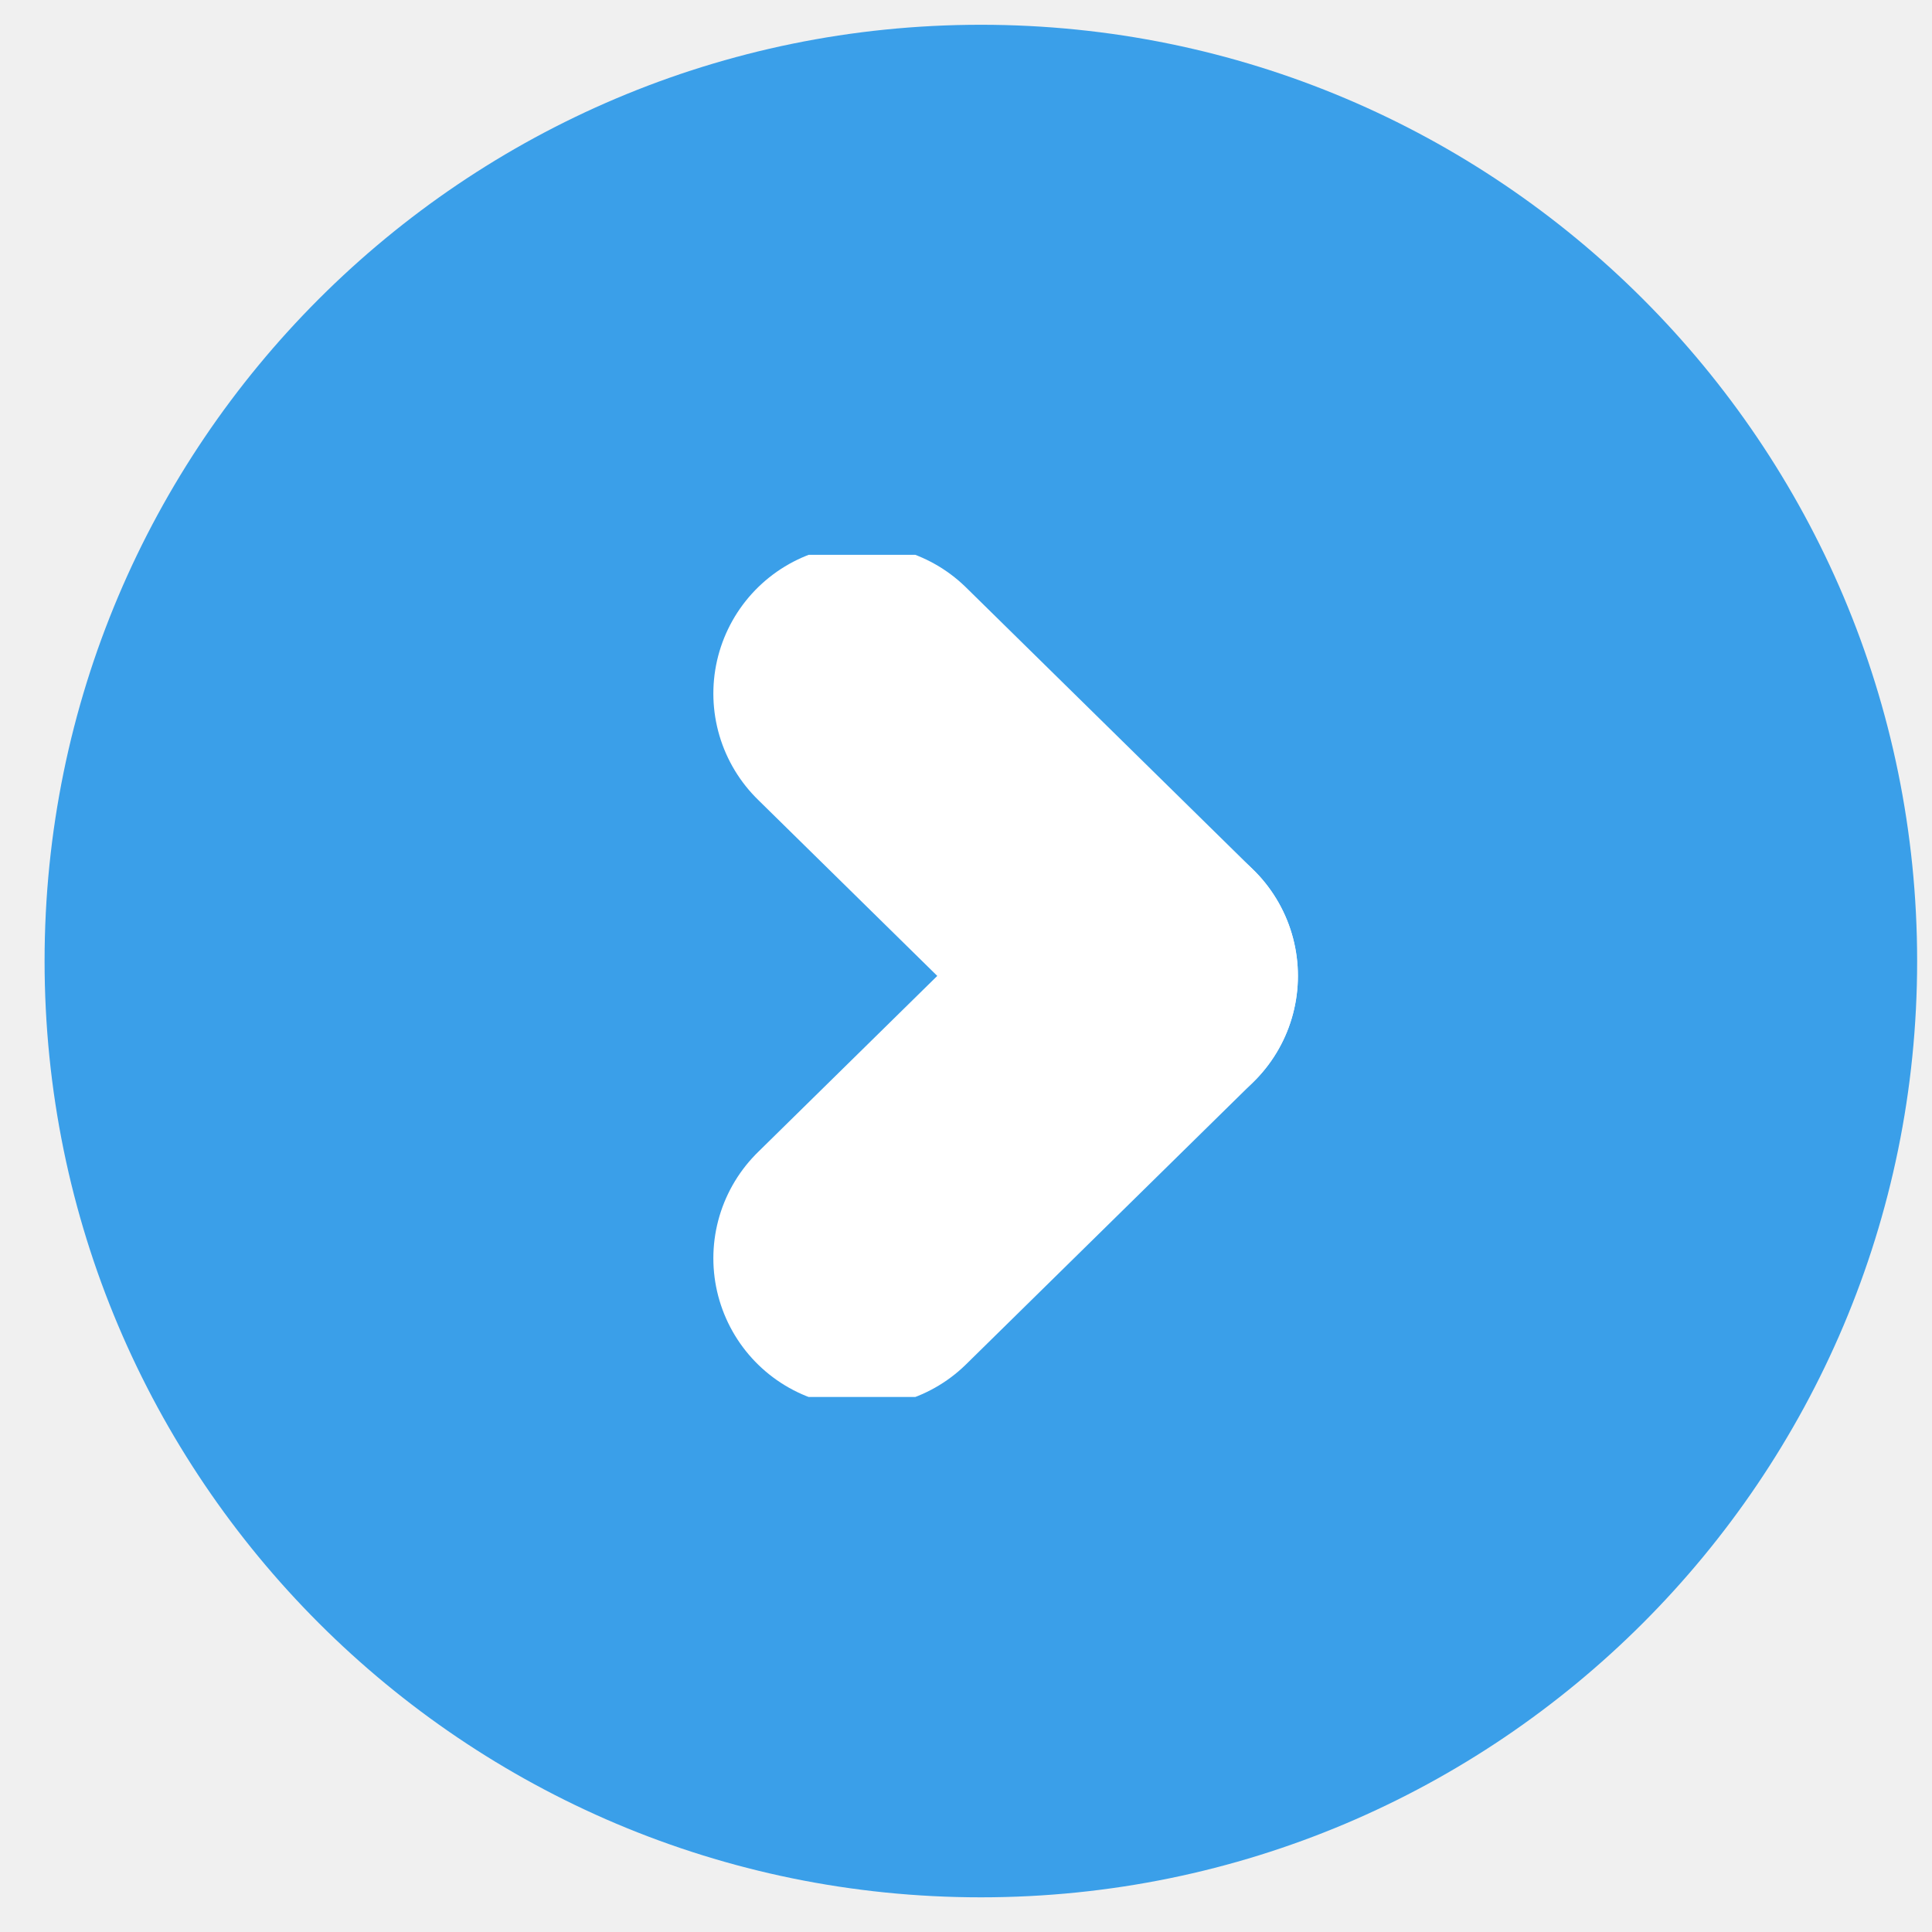
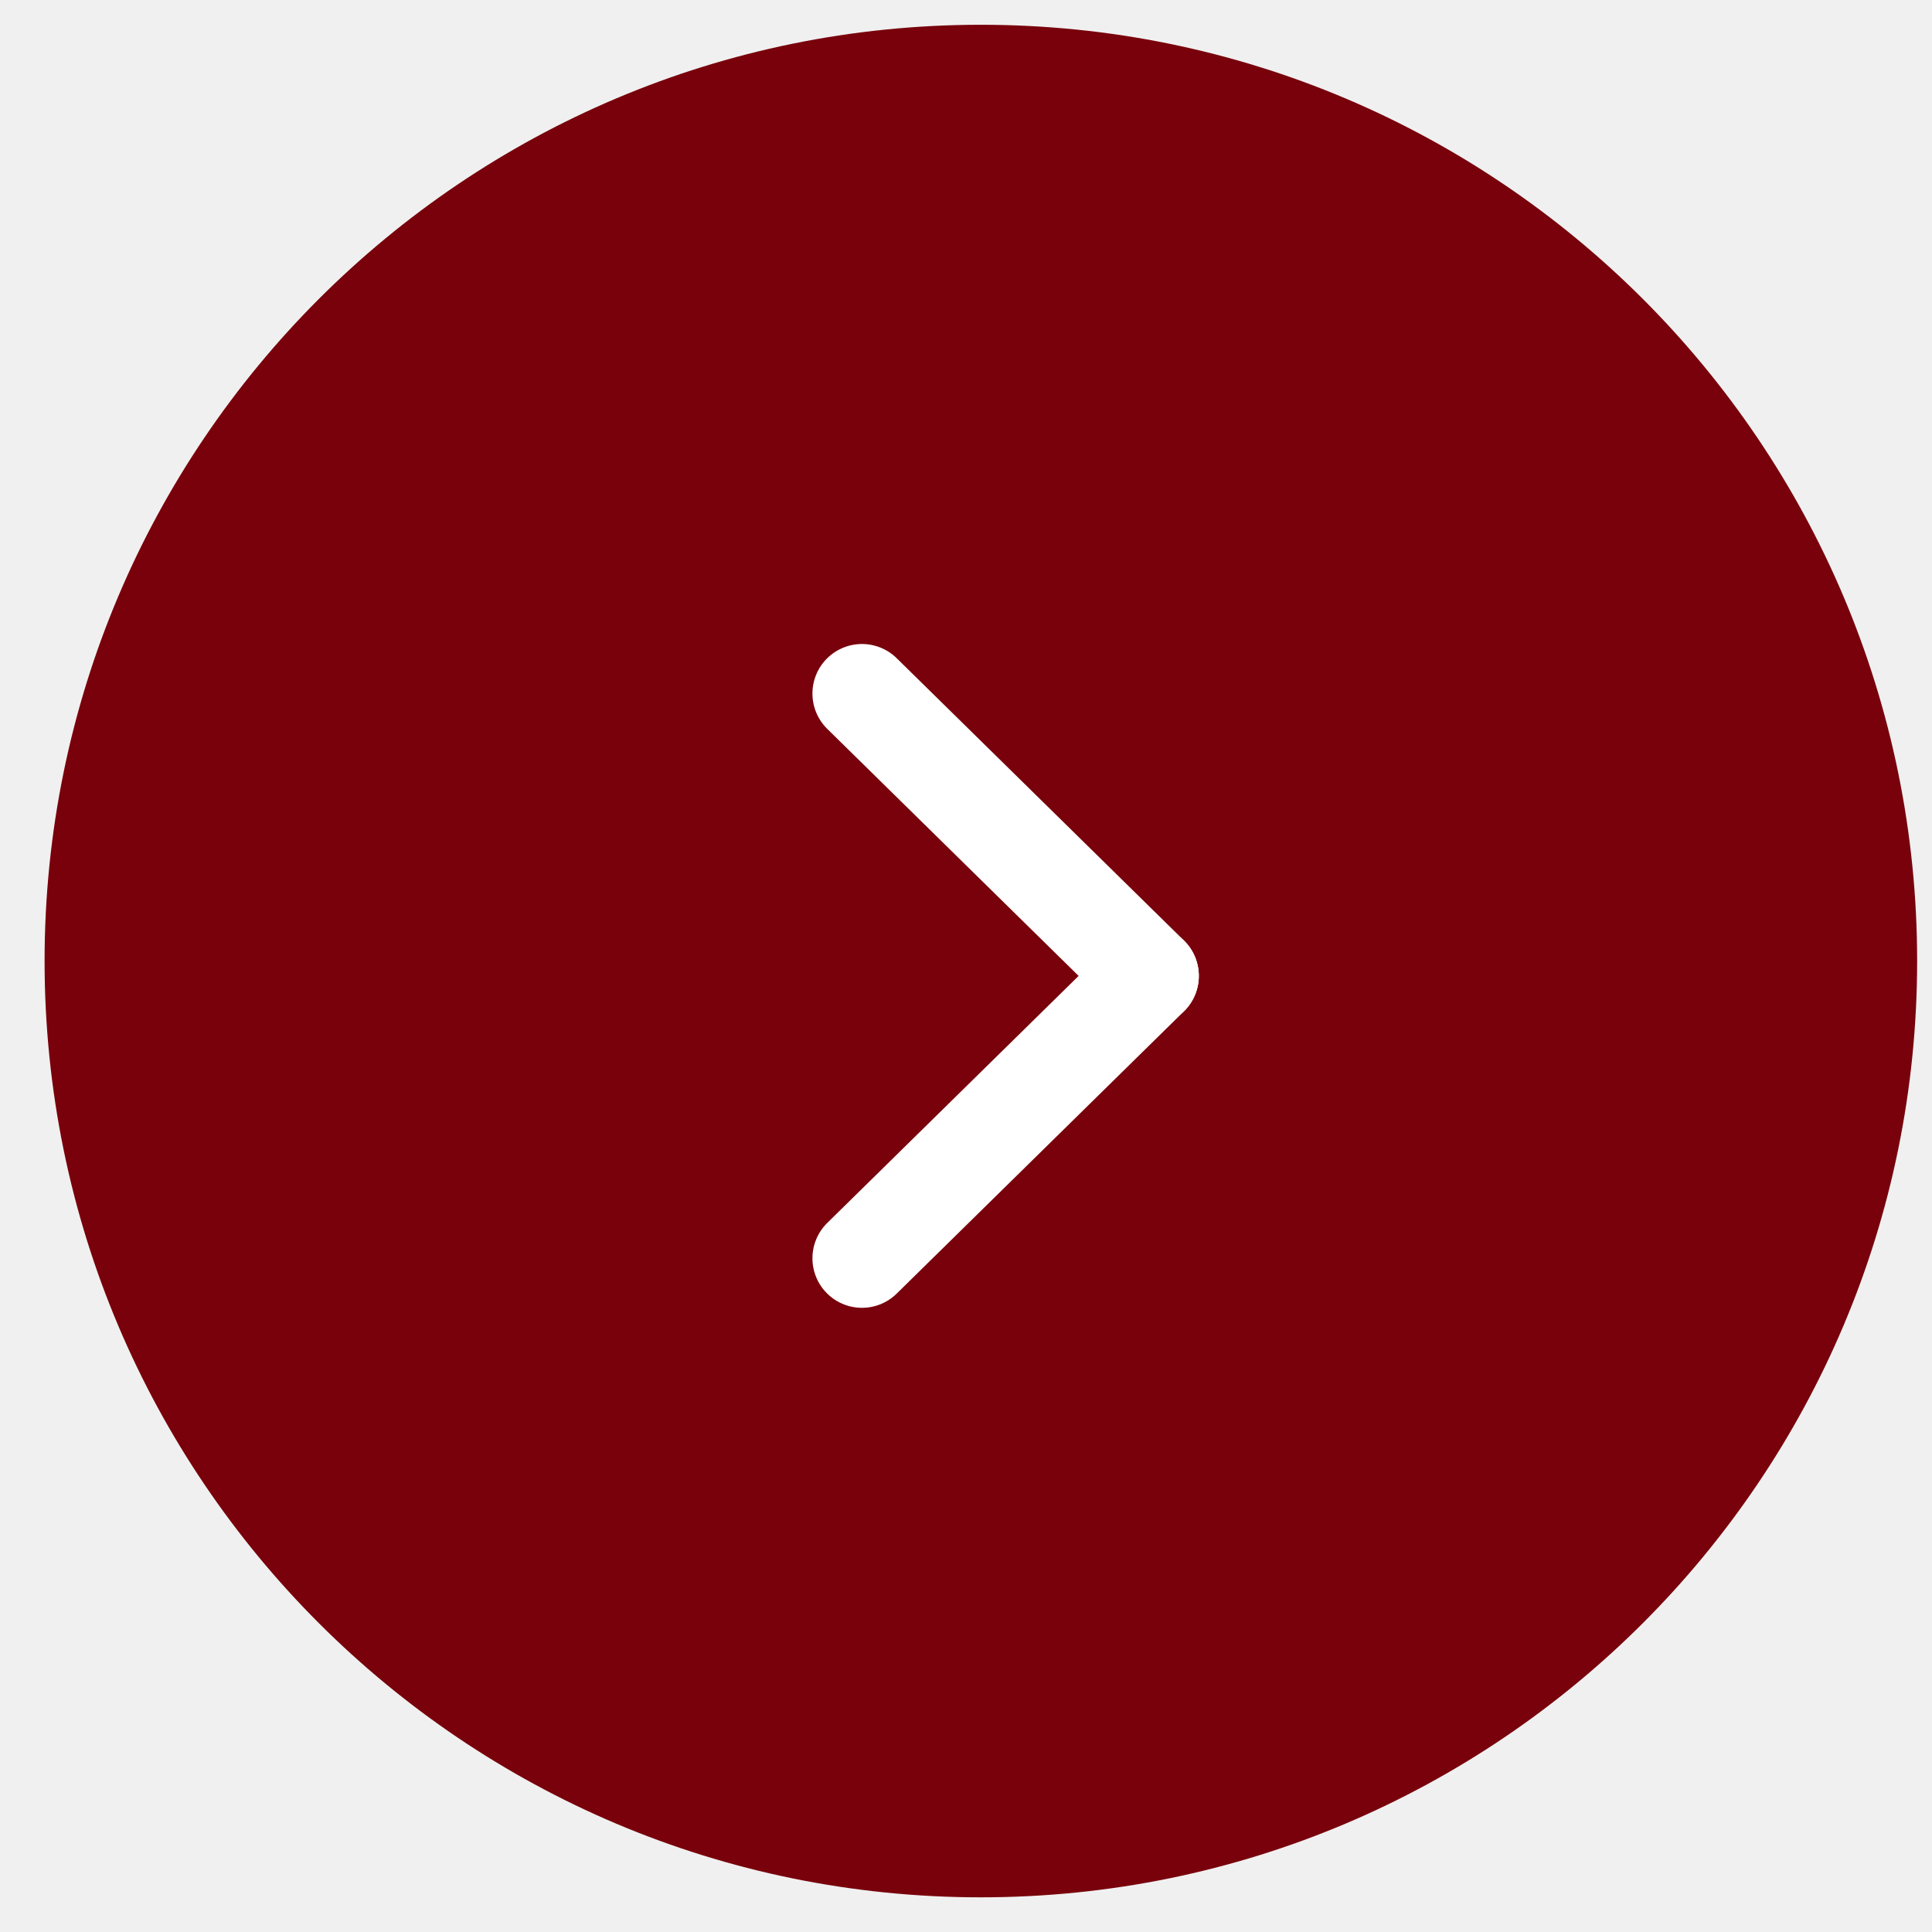
<svg xmlns="http://www.w3.org/2000/svg" xmlns:xlink="http://www.w3.org/1999/xlink" version="1.1" id="Layer_1" x="0px" y="0px" viewBox="0 0 39 39" style="enable-background:new 0 0 39 39;" xml:space="preserve">
  <style type="text/css">
- 	.st0{fill:#3A9FE9;}
+ 	.st0{fill:#78010b;}
	.st1{clip-path:url(#SVGID_2_);}
- 	.st2{fill:none;stroke:#FFFFFF;stroke-width:6;stroke-linecap:round;stroke-linejoin:round;}
+ 	.st2{fill:none;stroke:#FFFFFF;stroke-width:2;stroke-linecap:round;stroke-linejoin:round;}
</style>
  <circle class="st0" cx="19.8" cy="19.4" r="18.9" />
  <g>
    <defs>
      <rect id="SVGID_1_" x="11.6" y="11.2" width="16.4" height="17" />
    </defs>
    <clipPath id="SVGID_2_">
      <use xlink:href="#SVGID_1_" style="overflow:visible;" />
    </clipPath>
    <g class="st1">
      <path class="st2" d="M17.4,14l5.8,5.7" />
      <path class="st2" d="M23.2,19.7l-5.8,5.7" />
    </g>
  </g>
</svg>
